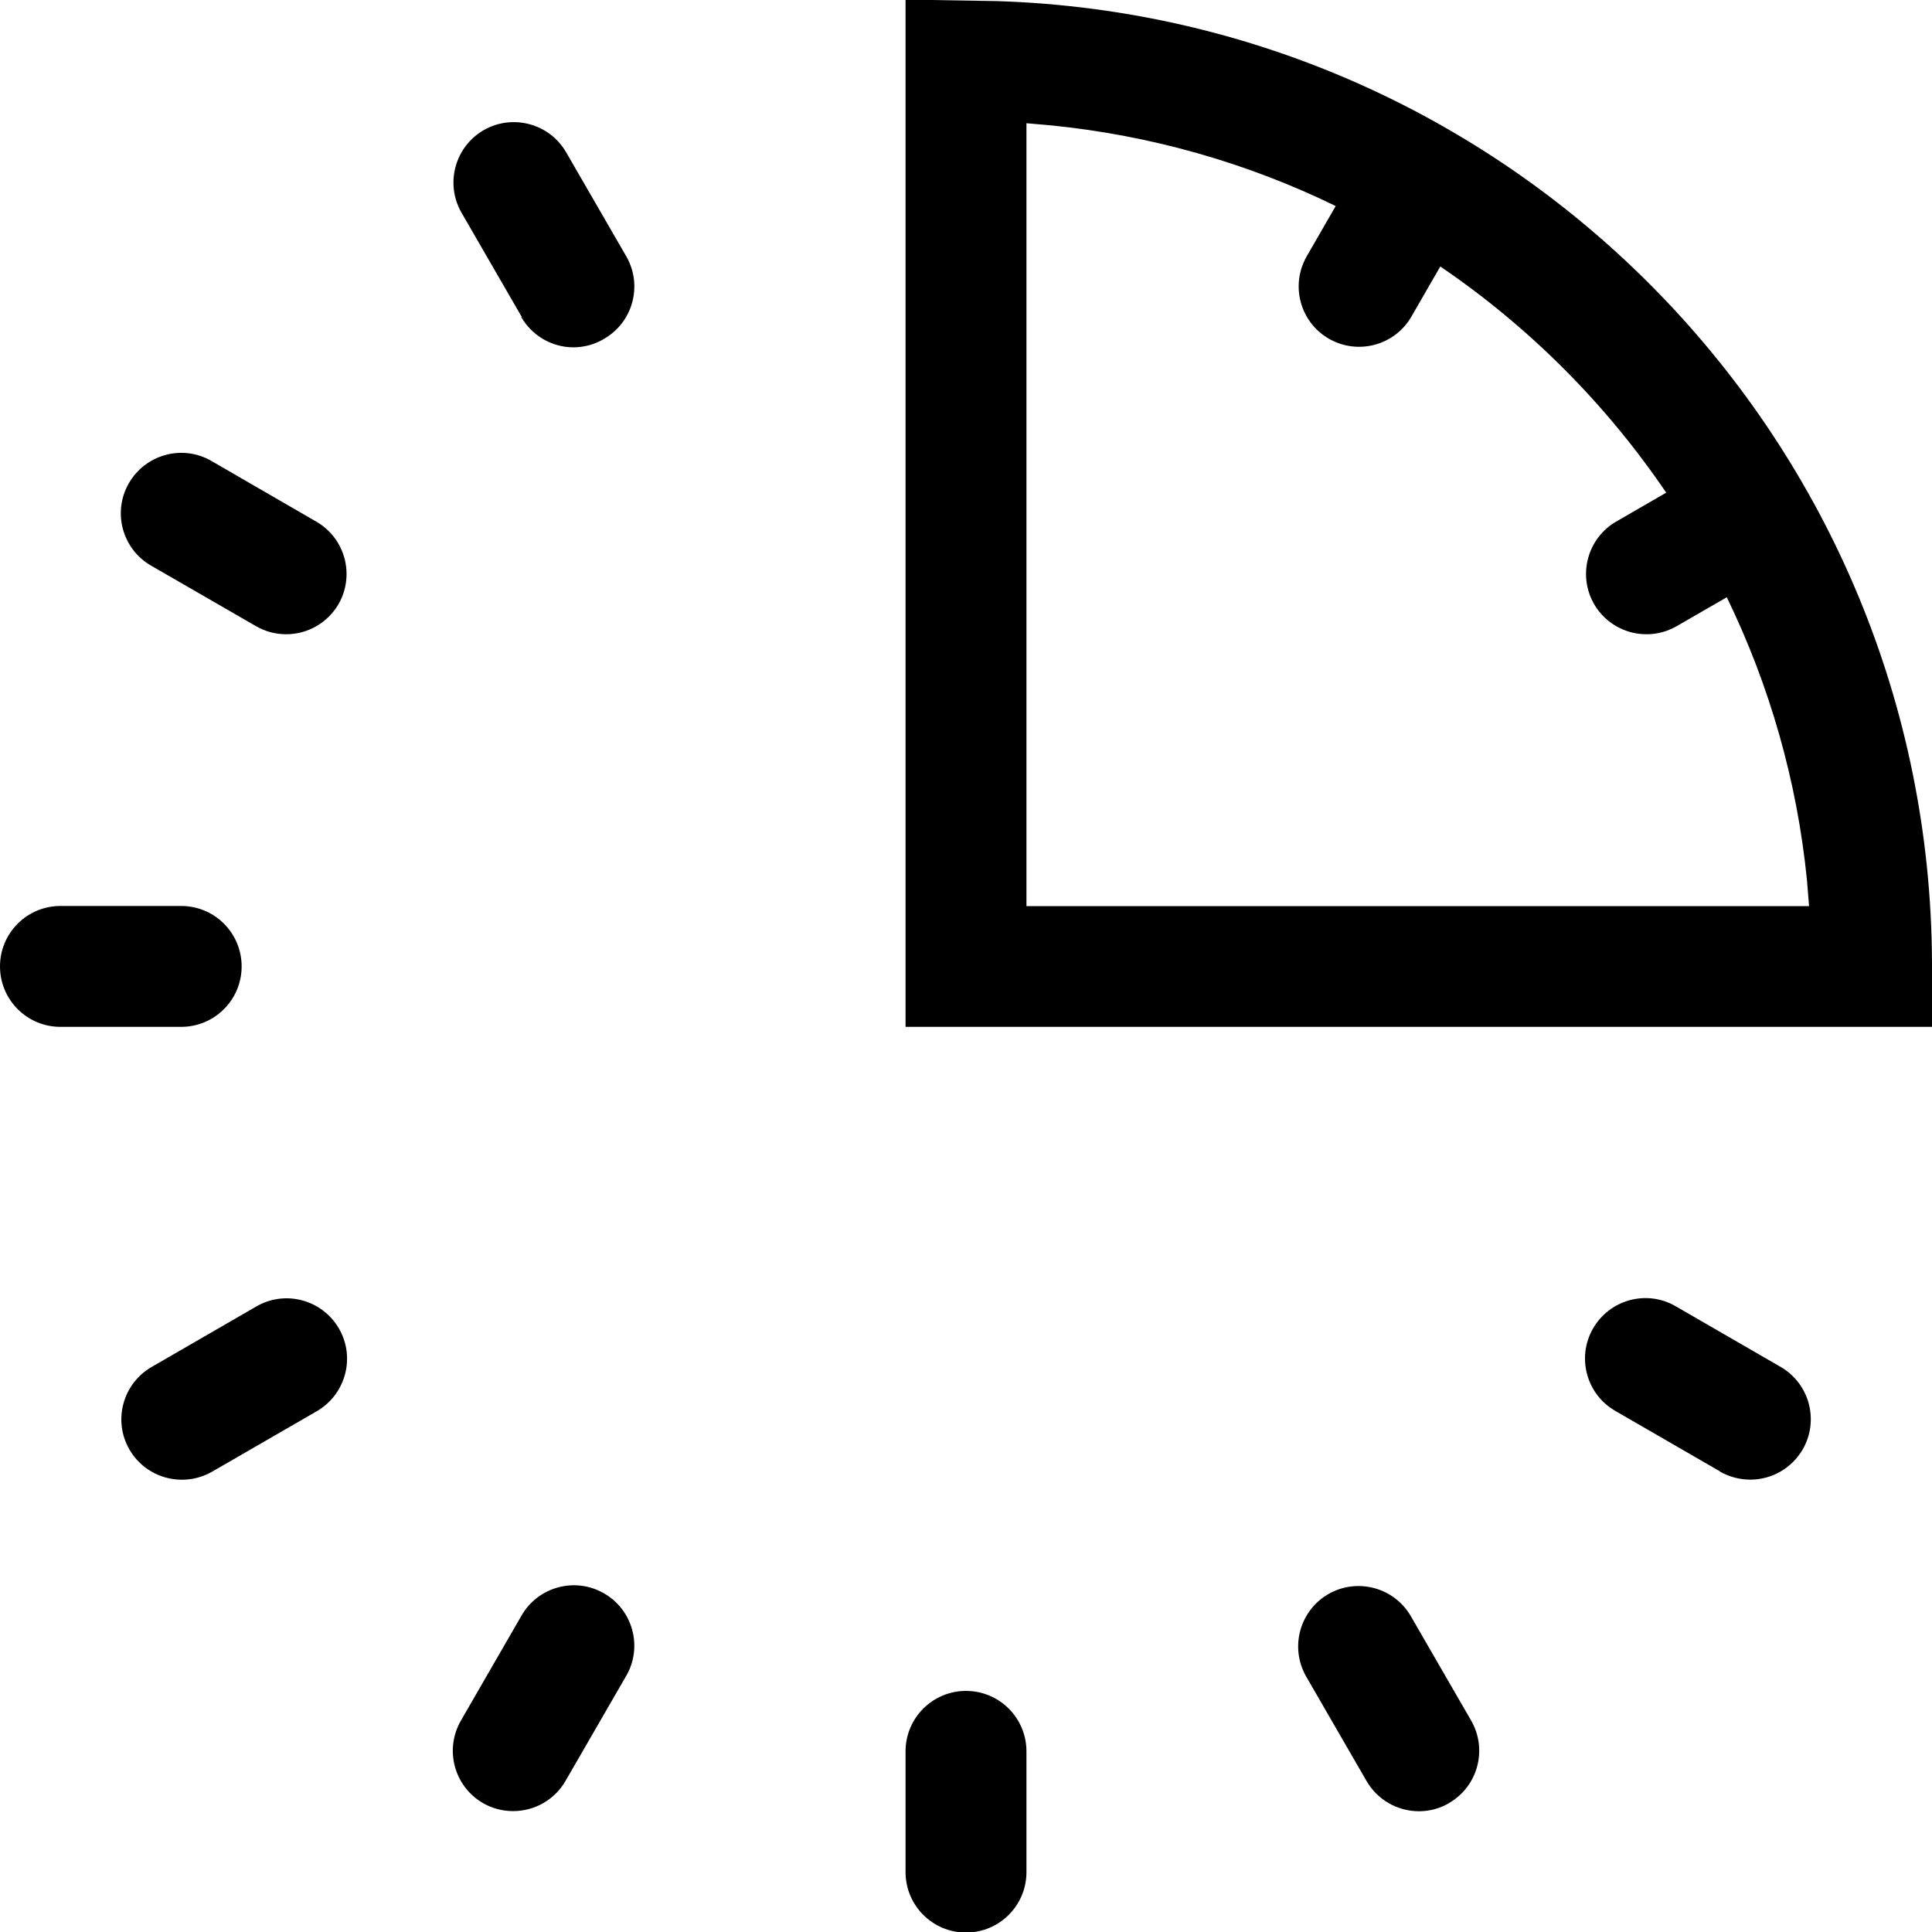
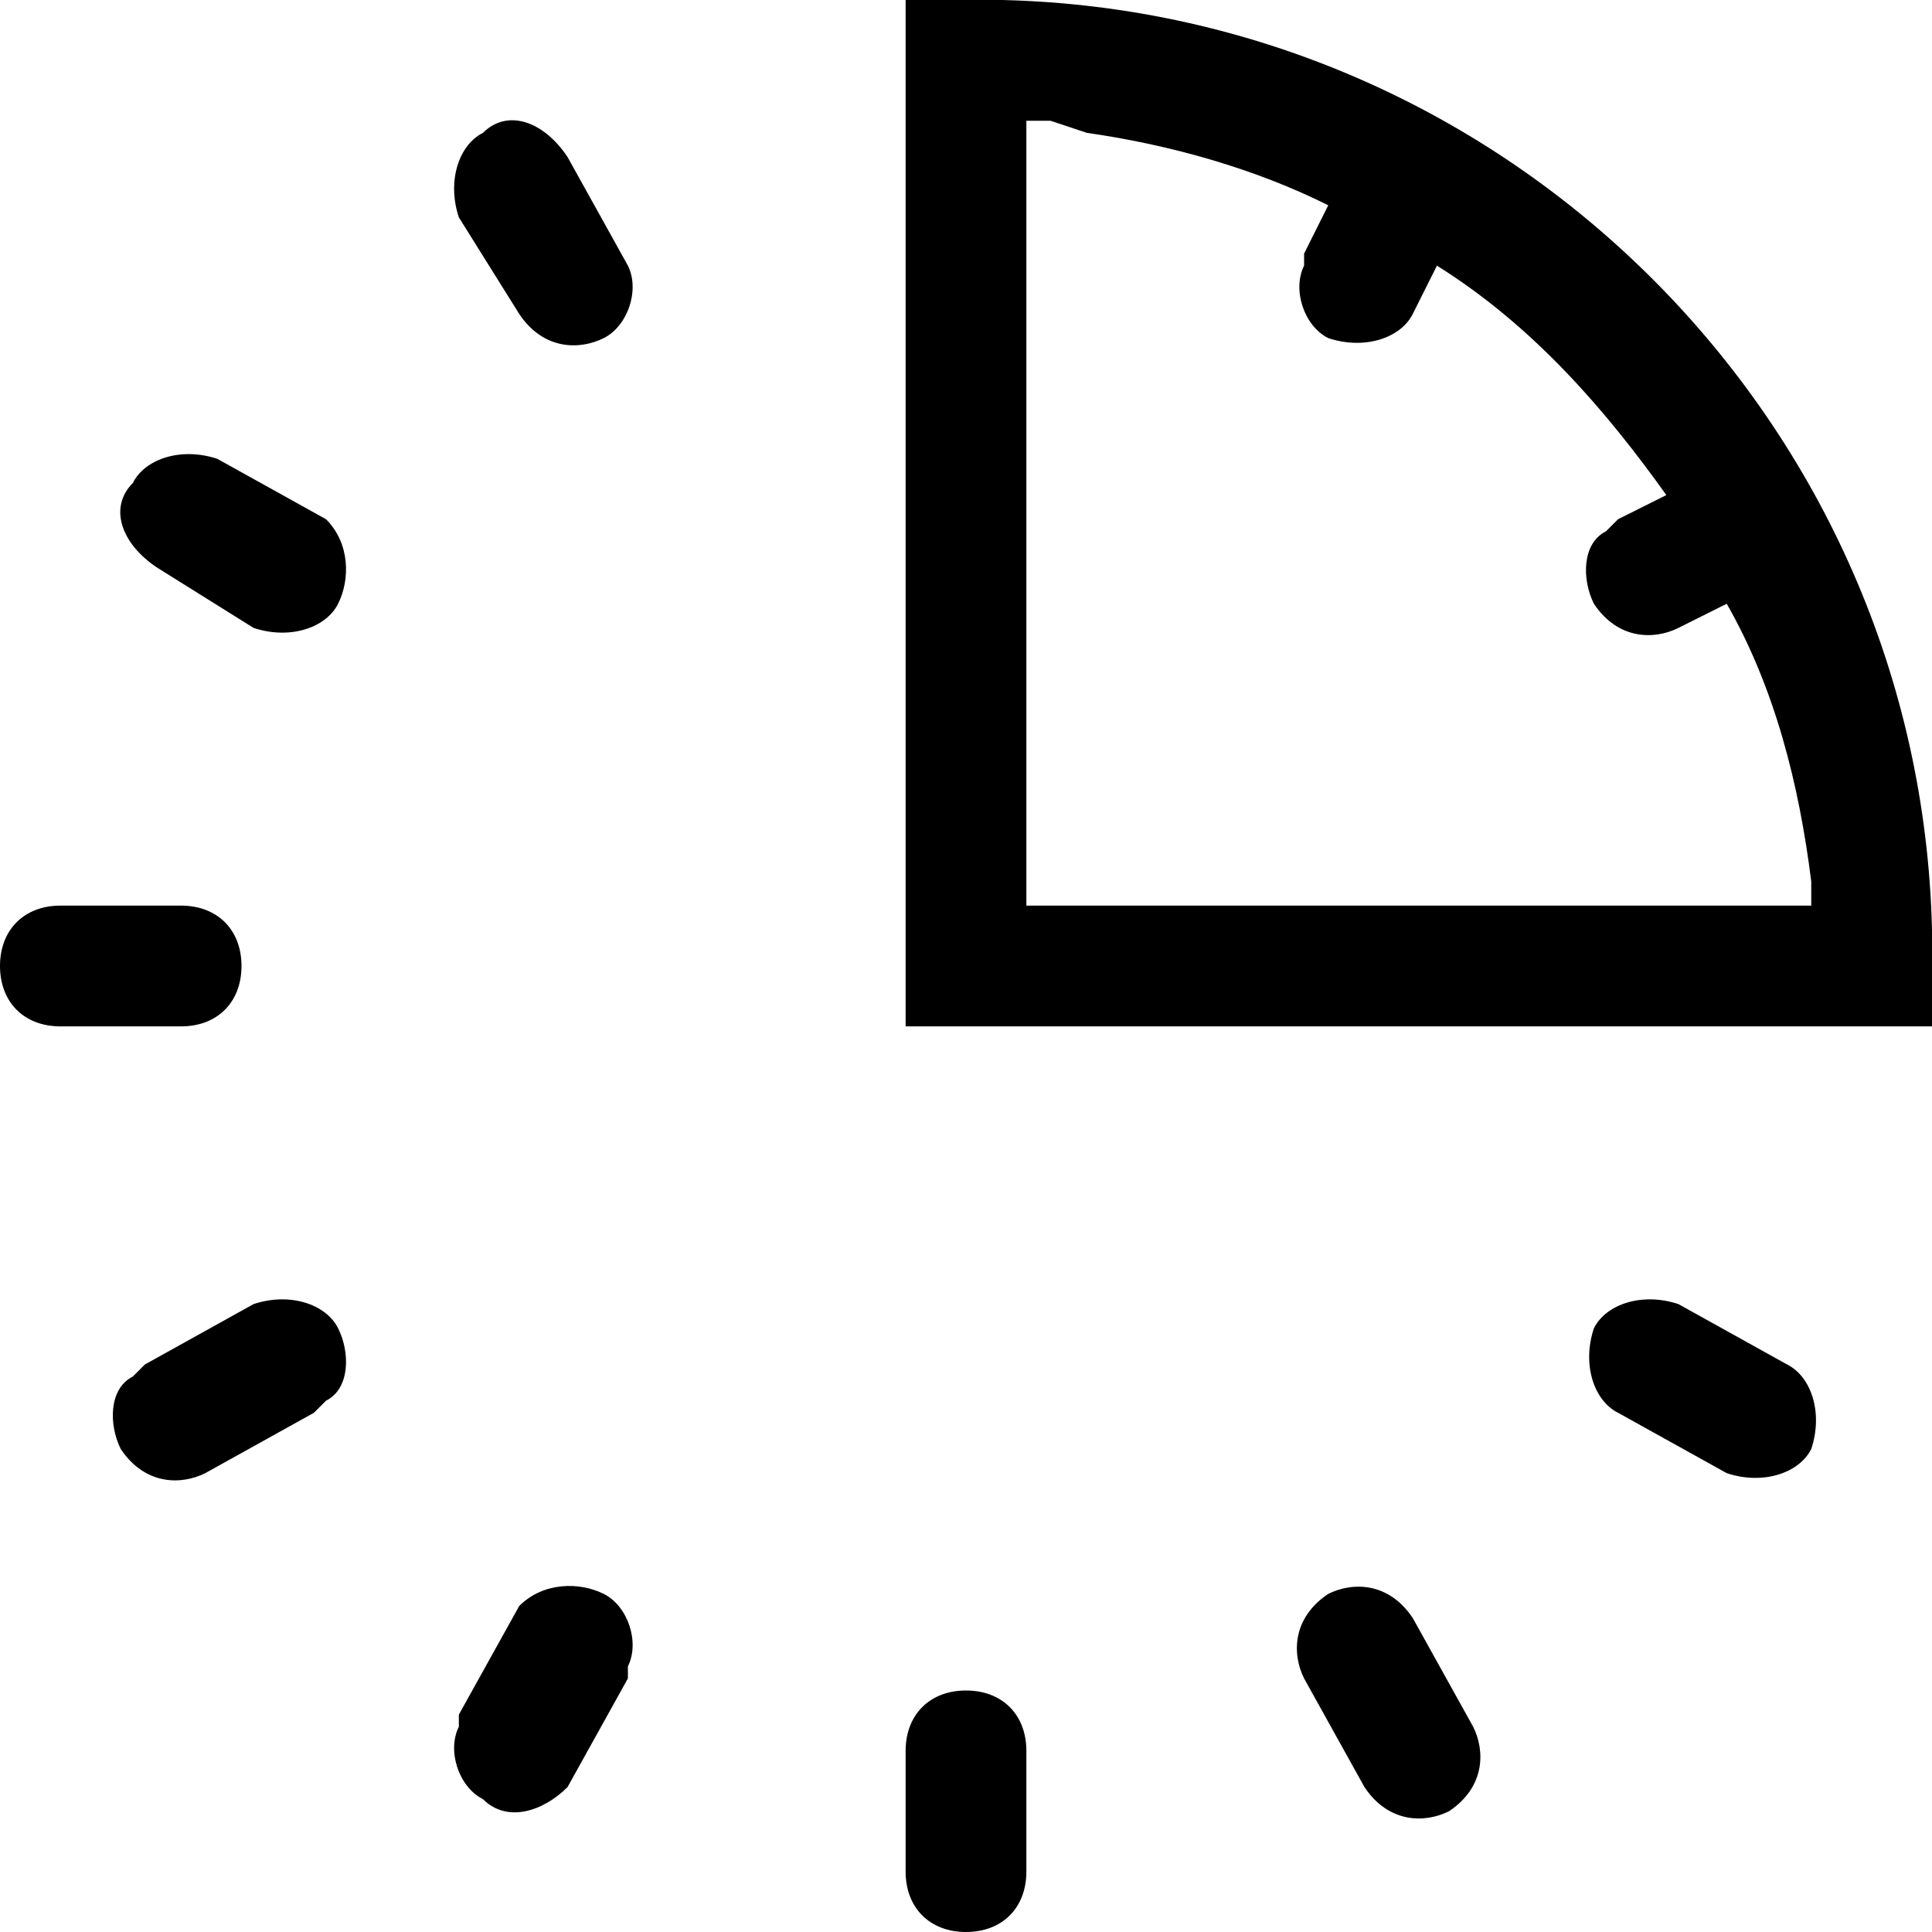
- <svg version="1.1" id="period" x="0px" y="0px" viewBox="0 0 14 14">
-   <path id="Combined_Shape" d="M6.562,13.566v-0.875c0-0.242,0.196-0.438,0.438-0.438  c0.242,0,0.438,0.196,0.438,0.438v0.875C7.438,13.808,7.242,14.004,7,14.004  C6.758,14.004,6.562,13.808,6.562,13.566z M9.902,12.905l-0.438-0.758  c-0.119-0.21-0.046-0.477,0.164-0.597c0.208-0.118,0.473-0.047,0.594,0.159  l0.438,0.758c0.121,0.209,0.05,0.477-0.159,0.598  C10.501,13.066,10.5,13.066,10.5,13.066c-0.066,0.039-0.141,0.059-0.217,0.059  C10.126,13.125,9.981,13.042,9.902,12.905z M3.5,13.066  c-0.209-0.121-0.281-0.388-0.16-0.598l0.438-0.759  c0.119-0.21,0.387-0.284,0.597-0.164c0.21,0.119,0.284,0.387,0.164,0.597  c-0.001,0.002-0.002,0.003-0.003,0.005l-0.438,0.758  c-0.078,0.136-0.223,0.219-0.38,0.219C3.641,13.124,3.566,13.104,3.5,13.066z   M12.465,10.663l-0.758-0.438c-0.21-0.119-0.284-0.387-0.164-0.597  s0.387-0.284,0.597-0.164c0.002,0.001,0.003,0.002,0.005,0.003l0.758,0.438  c0.209,0.121,0.281,0.388,0.16,0.598c-0.078,0.135-0.223,0.219-0.379,0.219  c-0.077,0-0.153-0.02-0.22-0.058L12.465,10.663z M0.938,10.504  c-0.121-0.209-0.049-0.477,0.16-0.598l0.758-0.438  C2.064,9.346,2.332,9.416,2.455,9.625c0.122,0.208,0.052,0.476-0.156,0.599  c-0.002,0.001-0.003,0.002-0.005,0.003l-0.758,0.438  C1.326,10.784,1.059,10.713,0.938,10.504z M14,7.441H6.562v-7.444l0.664,0.011  C10.992,0.129,13.985,3.209,14,6.976c0,0.009,0,0.018,0,0.027c0,0.009,0,0.018,0,0.026  v0.41l0,0V7.441z M7.438,6.566h5.671l-0.015-0.188  c-0.071-0.712-0.268-1.406-0.581-2.05l-0.366,0.211  c-0.21,0.119-0.477,0.046-0.597-0.164c-0.118-0.208-0.047-0.473,0.159-0.594  l0.365-0.211c-0.438-0.645-0.993-1.201-1.637-1.639l-0.211,0.366  c-0.122,0.208-0.39,0.278-0.599,0.156c-0.207-0.121-0.277-0.386-0.159-0.594  l0.211-0.366C9.033,1.178,8.336,0.981,7.621,0.909L7.438,0.893V6.566z M0.438,7.441  c-0.242,0-0.438-0.196-0.438-0.438c0-0.242,0.196-0.438,0.438-0.438h0.875  c0.242,0,0.438,0.196,0.438,0.438c0,0.242-0.196,0.438-0.438,0.438H0.438z M1.856,4.538  l-0.759-0.438c-0.21-0.119-0.284-0.387-0.164-0.597s0.387-0.284,0.597-0.164  c0.002,0.001,0.003,0.002,0.005,0.003L2.292,3.78  C2.502,3.901,2.573,4.168,2.453,4.378C2.374,4.513,2.23,4.596,2.074,4.596  C1.997,4.596,1.922,4.576,1.856,4.538z M3.781,2.297l-0.438-0.758  c-0.119-0.21-0.046-0.477,0.164-0.597c0.208-0.118,0.473-0.047,0.594,0.159  l0.438,0.758C4.659,2.069,4.586,2.336,4.376,2.456  C4.376,2.457,4.375,2.457,4.375,2.457C4.309,2.496,4.234,2.516,4.157,2.517  c-0.157,0-0.302-0.084-0.38-0.22H3.781z" />
+ <svg version="1.1" id="Layer_1" x="0px" y="0px" viewBox="0 0 16 16">
+   <path d="M8,14c0.3,0,0.5,0.2,0.5,0.5v1C8.5,15.8,8.3,16,8,16s-0.5-0.2-0.5-0.5v-1C7.5,14.2,7.7,14,8,14z M11.7,13.4l0.5,0.9  c0.1,0.2,0.1,0.5-0.2,0.7c-0.2,0.1-0.5,0.1-0.7-0.2l-0.5-0.9c-0.1-0.2-0.1-0.5,0.2-0.7C11.2,13.1,11.5,13.1,11.7,13.4z M5,13.2  c0.2,0.1,0.3,0.4,0.2,0.6l0,0.1l-0.5,0.9C4.5,15,4.2,15.1,4,14.9c-0.2-0.1-0.3-0.4-0.2-0.6l0-0.1l0.5-0.9C4.5,13.1,4.8,13.1,5,13.2z   M13.9,10.8l0.9,0.5c0.2,0.1,0.3,0.4,0.2,0.7c-0.1,0.2-0.4,0.3-0.7,0.2l-0.9-0.5c-0.2-0.1-0.3-0.4-0.2-0.7  C13.3,10.8,13.6,10.7,13.9,10.8z M2.8,11c0.1,0.2,0.1,0.5-0.1,0.6l-0.1,0.1l-0.9,0.5c-0.2,0.1-0.5,0.1-0.7-0.2  c-0.1-0.2-0.1-0.5,0.1-0.6l0.1-0.1l0.9-0.5C2.4,10.7,2.7,10.8,2.8,11z M7.5,8.5V0l0.8,0c4.2,0.1,7.6,3.5,7.7,7.7L16,8v0.5H7.5z   M1.5,7.5C1.8,7.5,2,7.7,2,8c0,0.3-0.2,0.5-0.5,0.5h-1C0.2,8.5,0,8.3,0,8c0-0.3,0.2-0.5,0.5-0.5H1.5z M8.5,1v6.5H15l0-0.2  c-0.1-0.8-0.3-1.6-0.7-2.3l-0.4,0.2c-0.2,0.1-0.5,0.1-0.7-0.2c-0.1-0.2-0.1-0.5,0.1-0.6l0.1-0.1l0.4-0.2c-0.5-0.7-1.1-1.4-1.9-1.9  l-0.2,0.4c-0.1,0.2-0.4,0.3-0.7,0.2c-0.2-0.1-0.3-0.4-0.2-0.6l0-0.1l0.2-0.4C10.4,1.4,9.7,1.2,9,1.1L8.7,1L8.5,1z M1.8,3.8l0.9,0.5  C2.9,4.5,2.9,4.8,2.8,5C2.7,5.2,2.4,5.3,2.1,5.2L1.3,4.7C1,4.5,0.9,4.2,1.1,4C1.2,3.8,1.5,3.7,1.8,3.8z M4.7,1.3l0.5,0.9  C5.3,2.4,5.2,2.7,5,2.8C4.8,2.9,4.5,2.9,4.3,2.6L3.8,1.8C3.7,1.5,3.8,1.2,4,1.1C4.2,0.9,4.5,1,4.7,1.3z" />
</svg>
